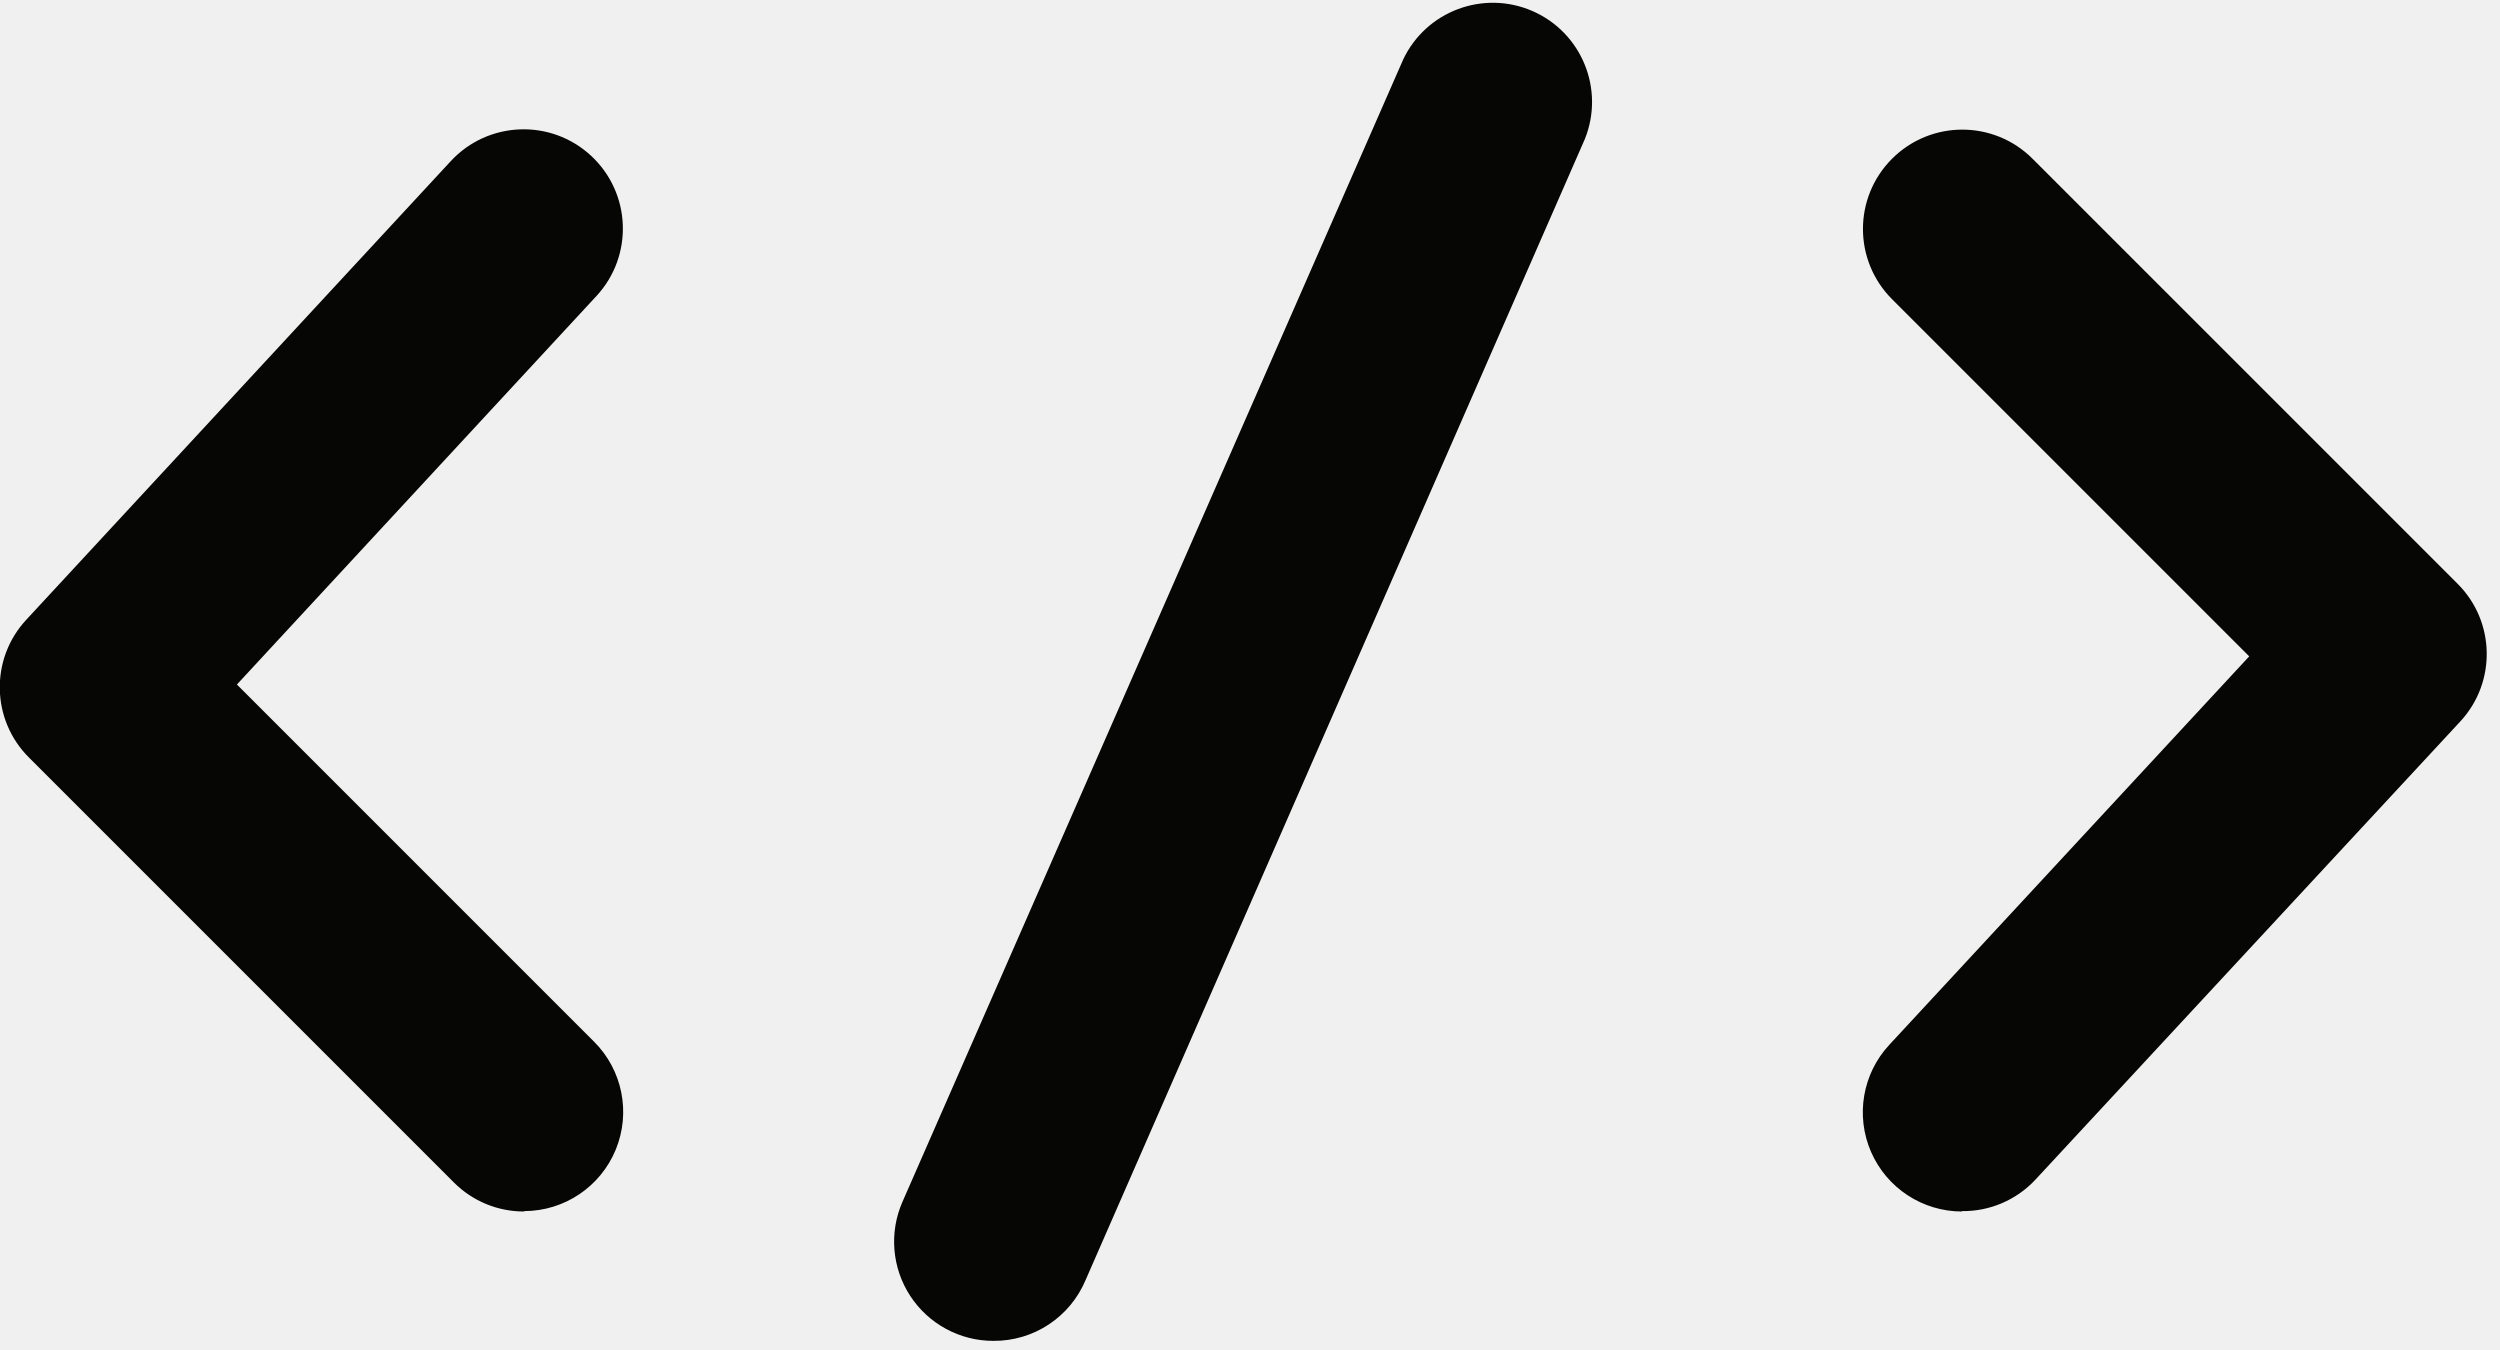
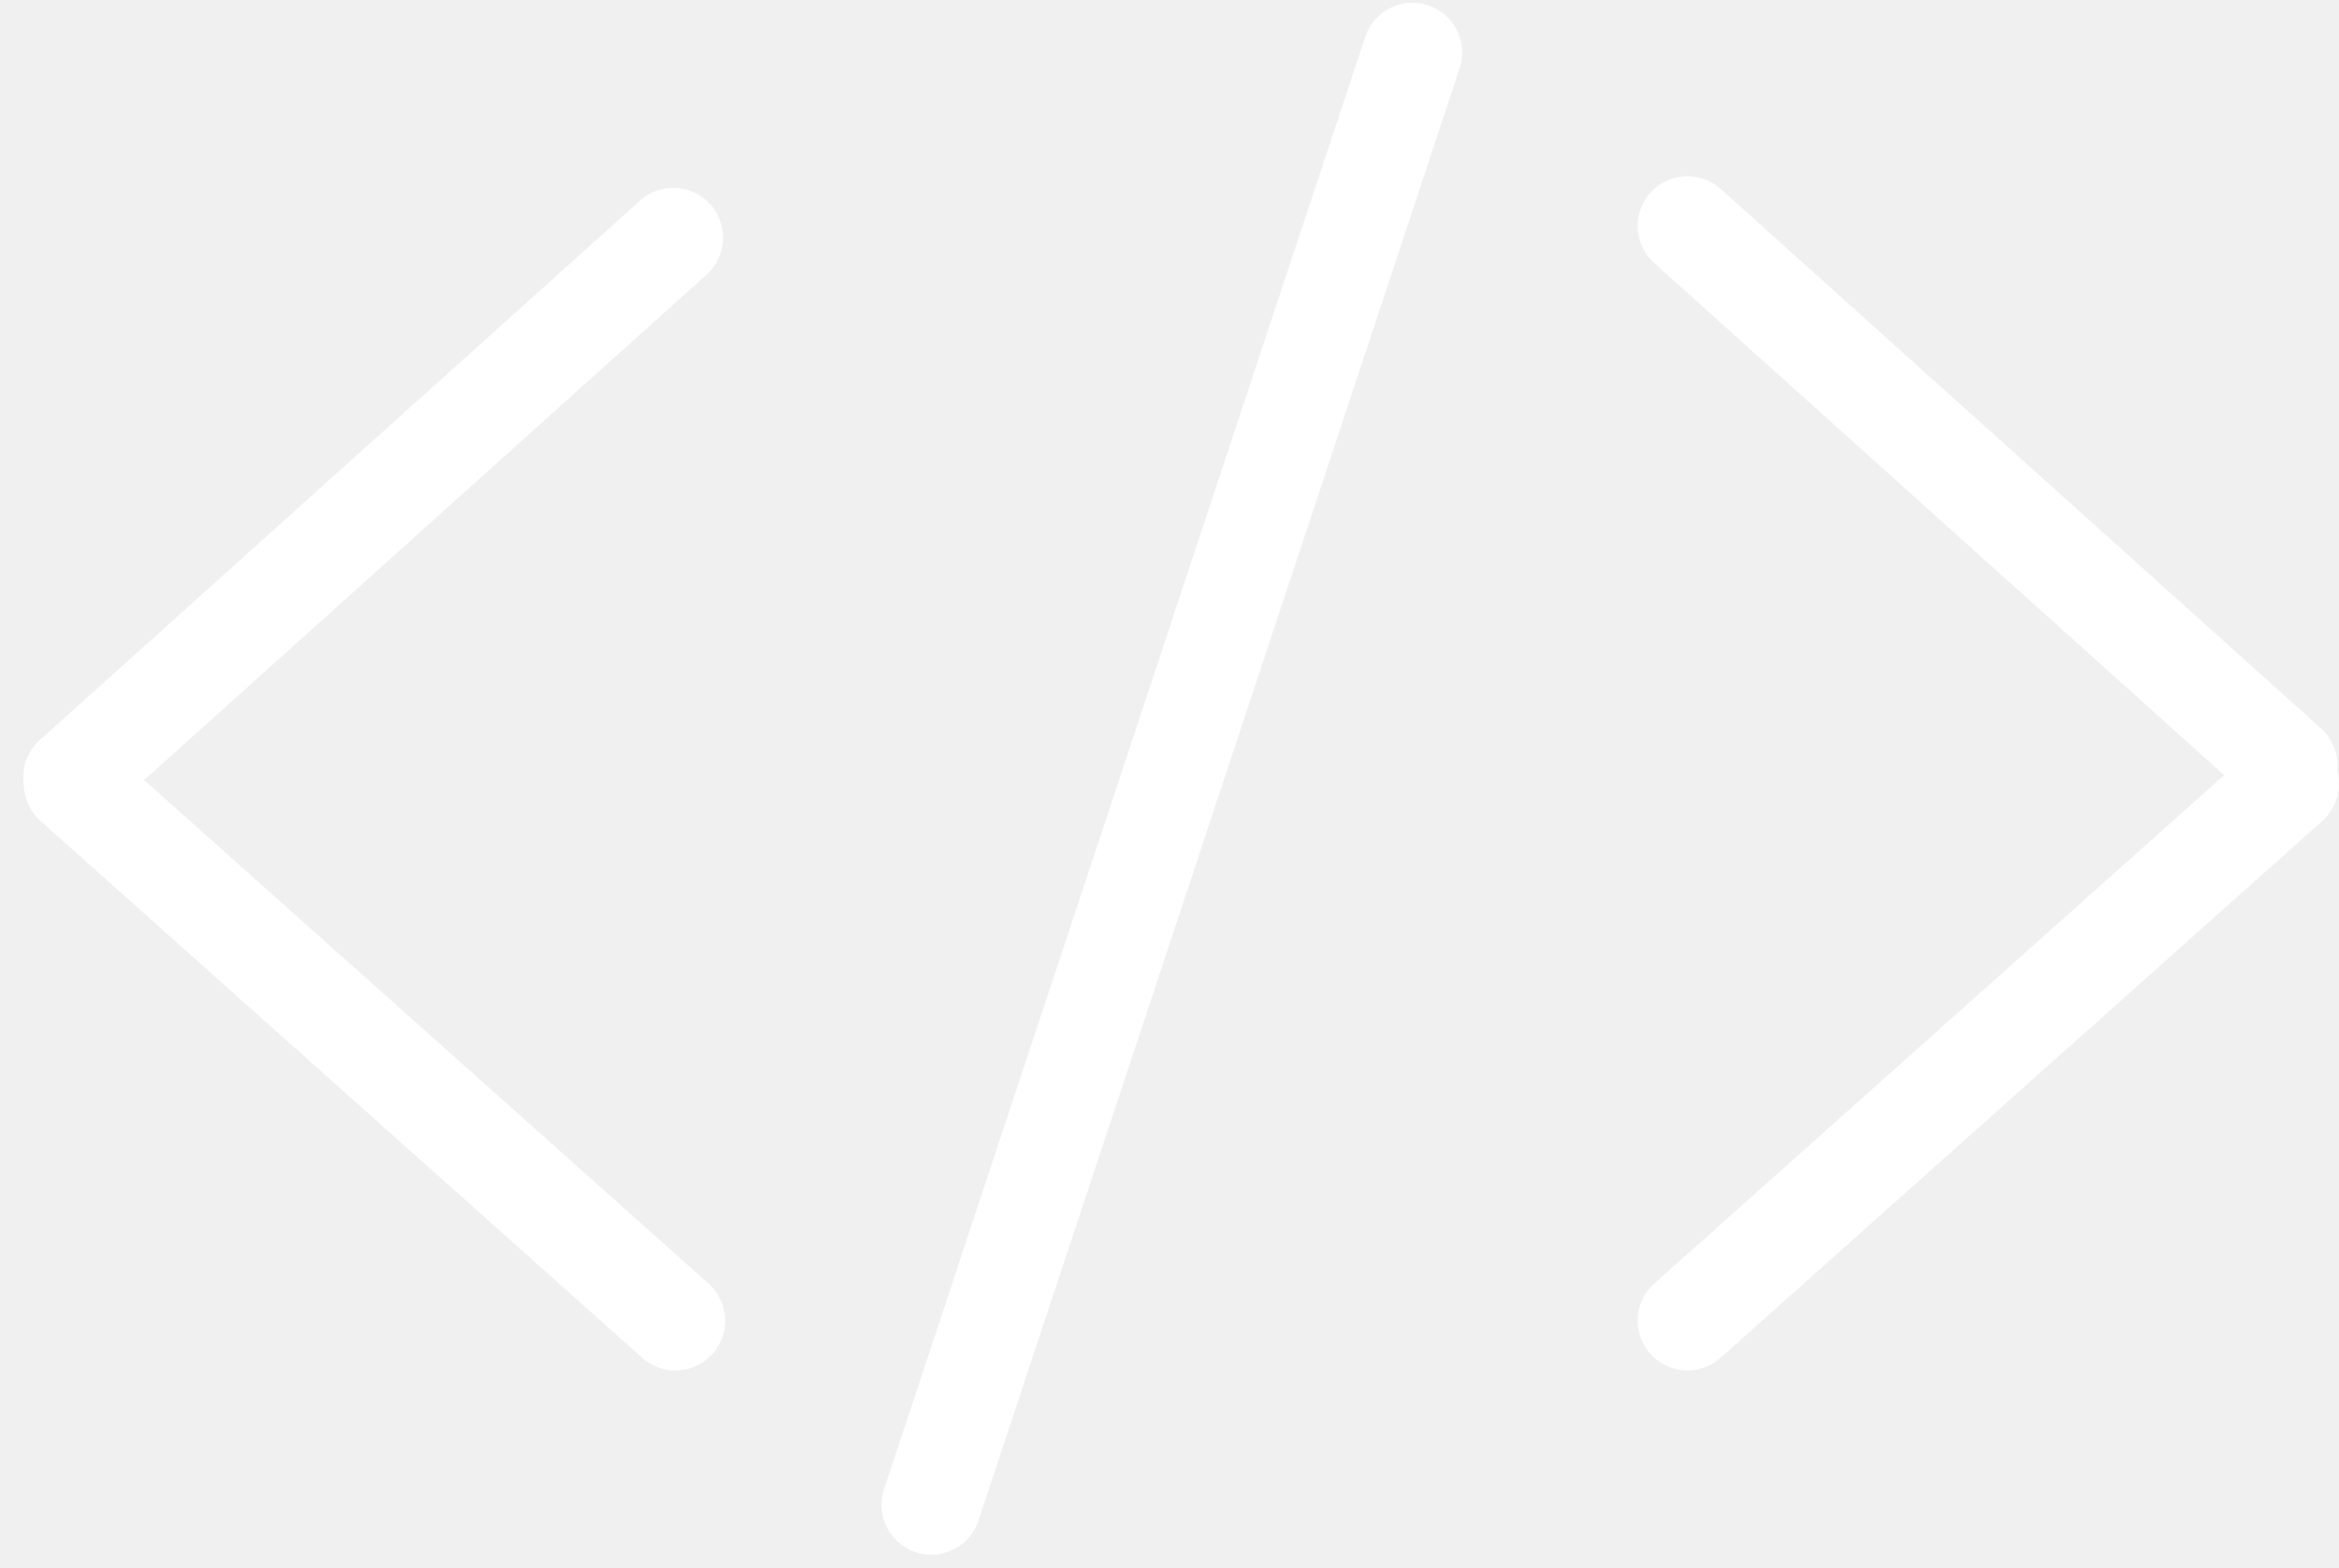
- <svg xmlns="http://www.w3.org/2000/svg" width="63px" height="34px" viewBox="0 0 63 34" version="1.1">
+ <svg xmlns="http://www.w3.org/2000/svg" width="94px" height="63px" viewBox="0 0 94 63" version="1.1">
  <defs />
-   <g id="Ript-&amp;-Canva" stroke="none" stroke-width="1" fill="none" fill-rule="evenodd">
-     <g id="Artboard" transform="translate(-327, -231)" fill-rule="nonzero" fill="#060605">
-       <g id="noun_344132_cc" transform="translate(326, 231)">
-         <path d="M26.03,33.79 C25.187,33.79 24.401,33.364 23.939,32.659 C23.478,31.953 23.403,31.063 23.74,30.29 L36.36,1.5 C36.938,0.279 38.382,-0.261 39.62,0.279 C40.858,0.82 41.442,2.246 40.94,3.5 L28.36,32.25 C27.969,33.19 27.048,33.799 26.03,33.79 L26.03,33.79 Z M50.44,30.53 C49.446,30.529 48.548,29.939 48.151,29.029 C47.754,28.118 47.934,27.058 48.61,26.33 L57.68,16.54 L48.68,7.54 C47.702,6.562 47.702,4.978 48.68,4 C49.658,3.022 51.242,3.022 52.22,4 L62.93,14.71 C63.883,15.659 63.914,17.193 63,18.18 L52.29,29.73 C51.812,30.242 51.14,30.529 50.44,30.52 L50.44,30.53 Z M14.21,30.53 C13.546,30.532 12.909,30.27 12.44,29.8 L1.73,19.09 C0.777,18.141 0.746,16.607 1.66,15.62 L12.36,4.06 C13.299,3.047 14.882,2.986 15.895,3.925 C16.908,4.864 16.969,6.447 16.03,7.46 L6.97,17.25 L15.97,26.25 C16.686,26.964 16.901,28.038 16.516,28.973 C16.131,29.907 15.221,30.518 14.21,30.52 L14.21,30.53 Z" id="Shape" />
+   <g id="Ript-&amp;-Canva" stroke="none" stroke-width="1" fill="none" fill-rule="evenodd" stroke-linecap="round">
+     <g id="Artboard" transform="translate(-450, -251)" stroke="#FFFFFF" stroke-width="4">
+       <g id="Group" transform="translate(452, 253)">
+         <path d="M0.934,29.232 L25.059,7.551" id="Line" />
+         <path d="M35.426,58.481 L54.764,0.11" id="Line-Copy-2" />
+         <path d="M0.957,29.5 L25.143,51.078" id="Line-Copy" />
+         <path d="M65.814,28.761 L89.939,7.08" id="Line-Copy-4" transform="translate(77.87652, 17.92056) scale(-1, 1) translate(-77.87652, -17.92056) " />
+         <path d="M65.814,29.5 L90,51.078" id="Line-Copy-3" transform="translate(77.907, 40.28886) scale(-1, 1) translate(-77.907, -40.28886) " />
      </g>
    </g>
  </g>
</svg>
